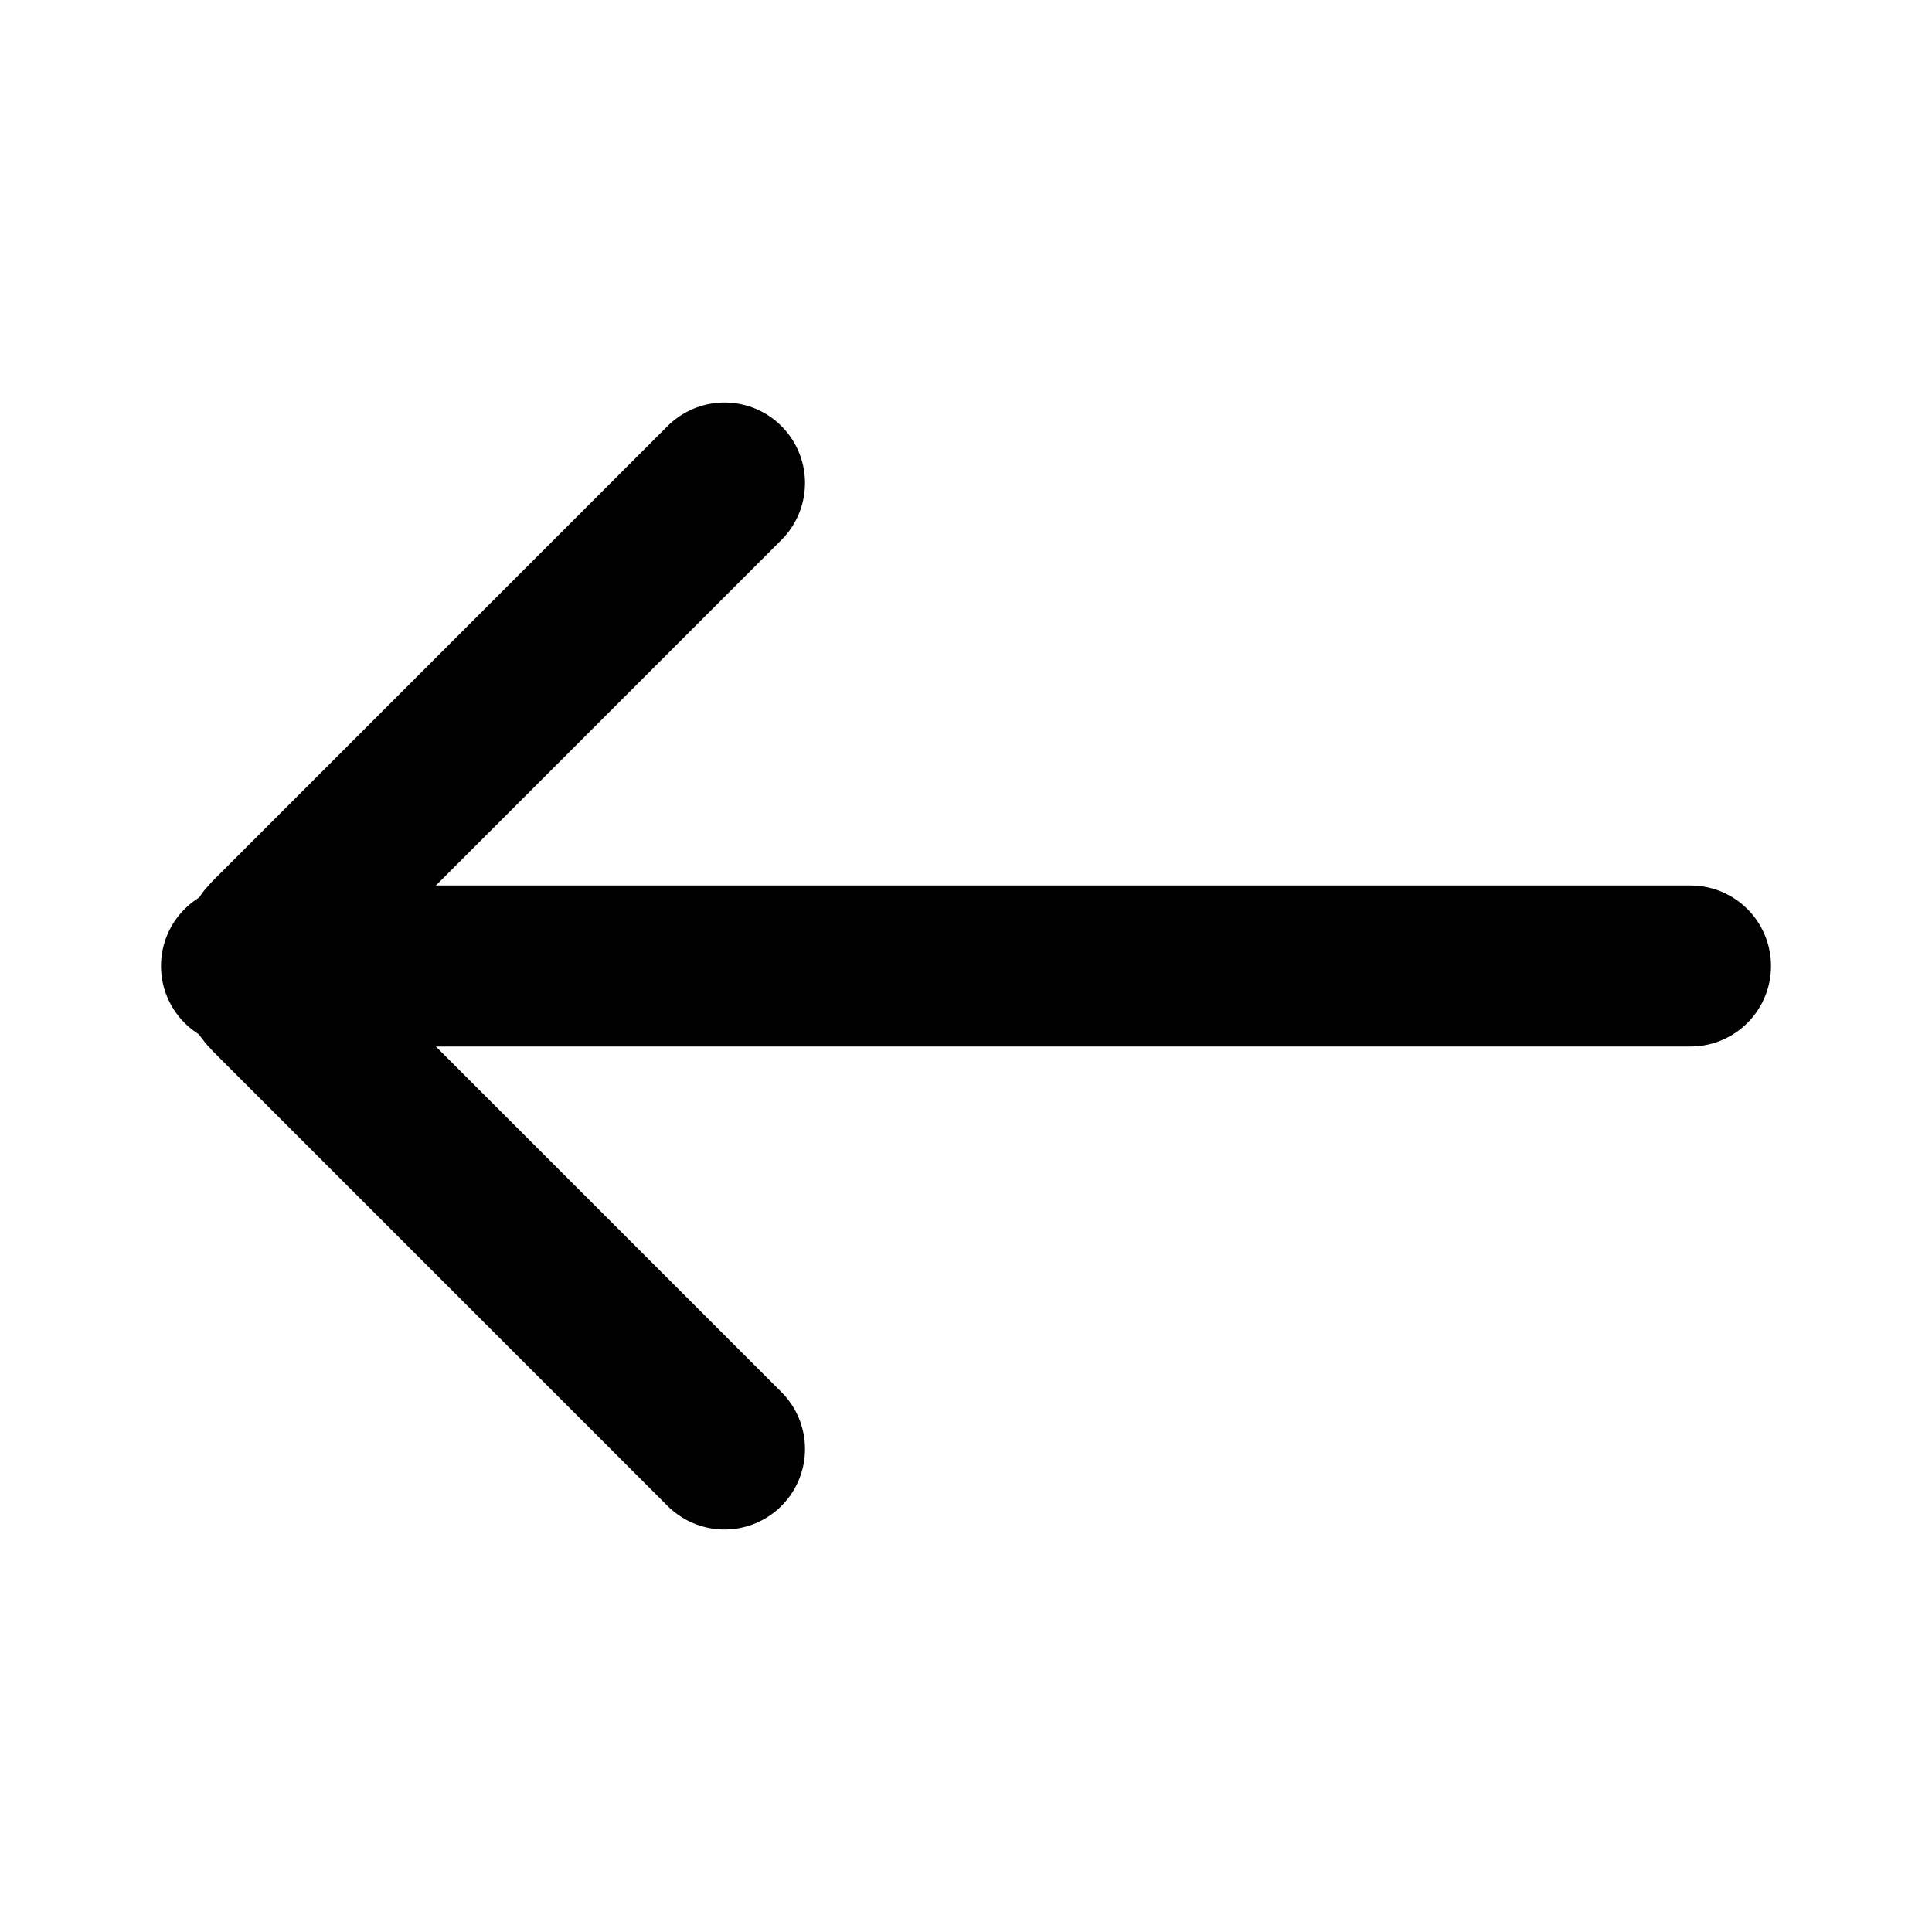
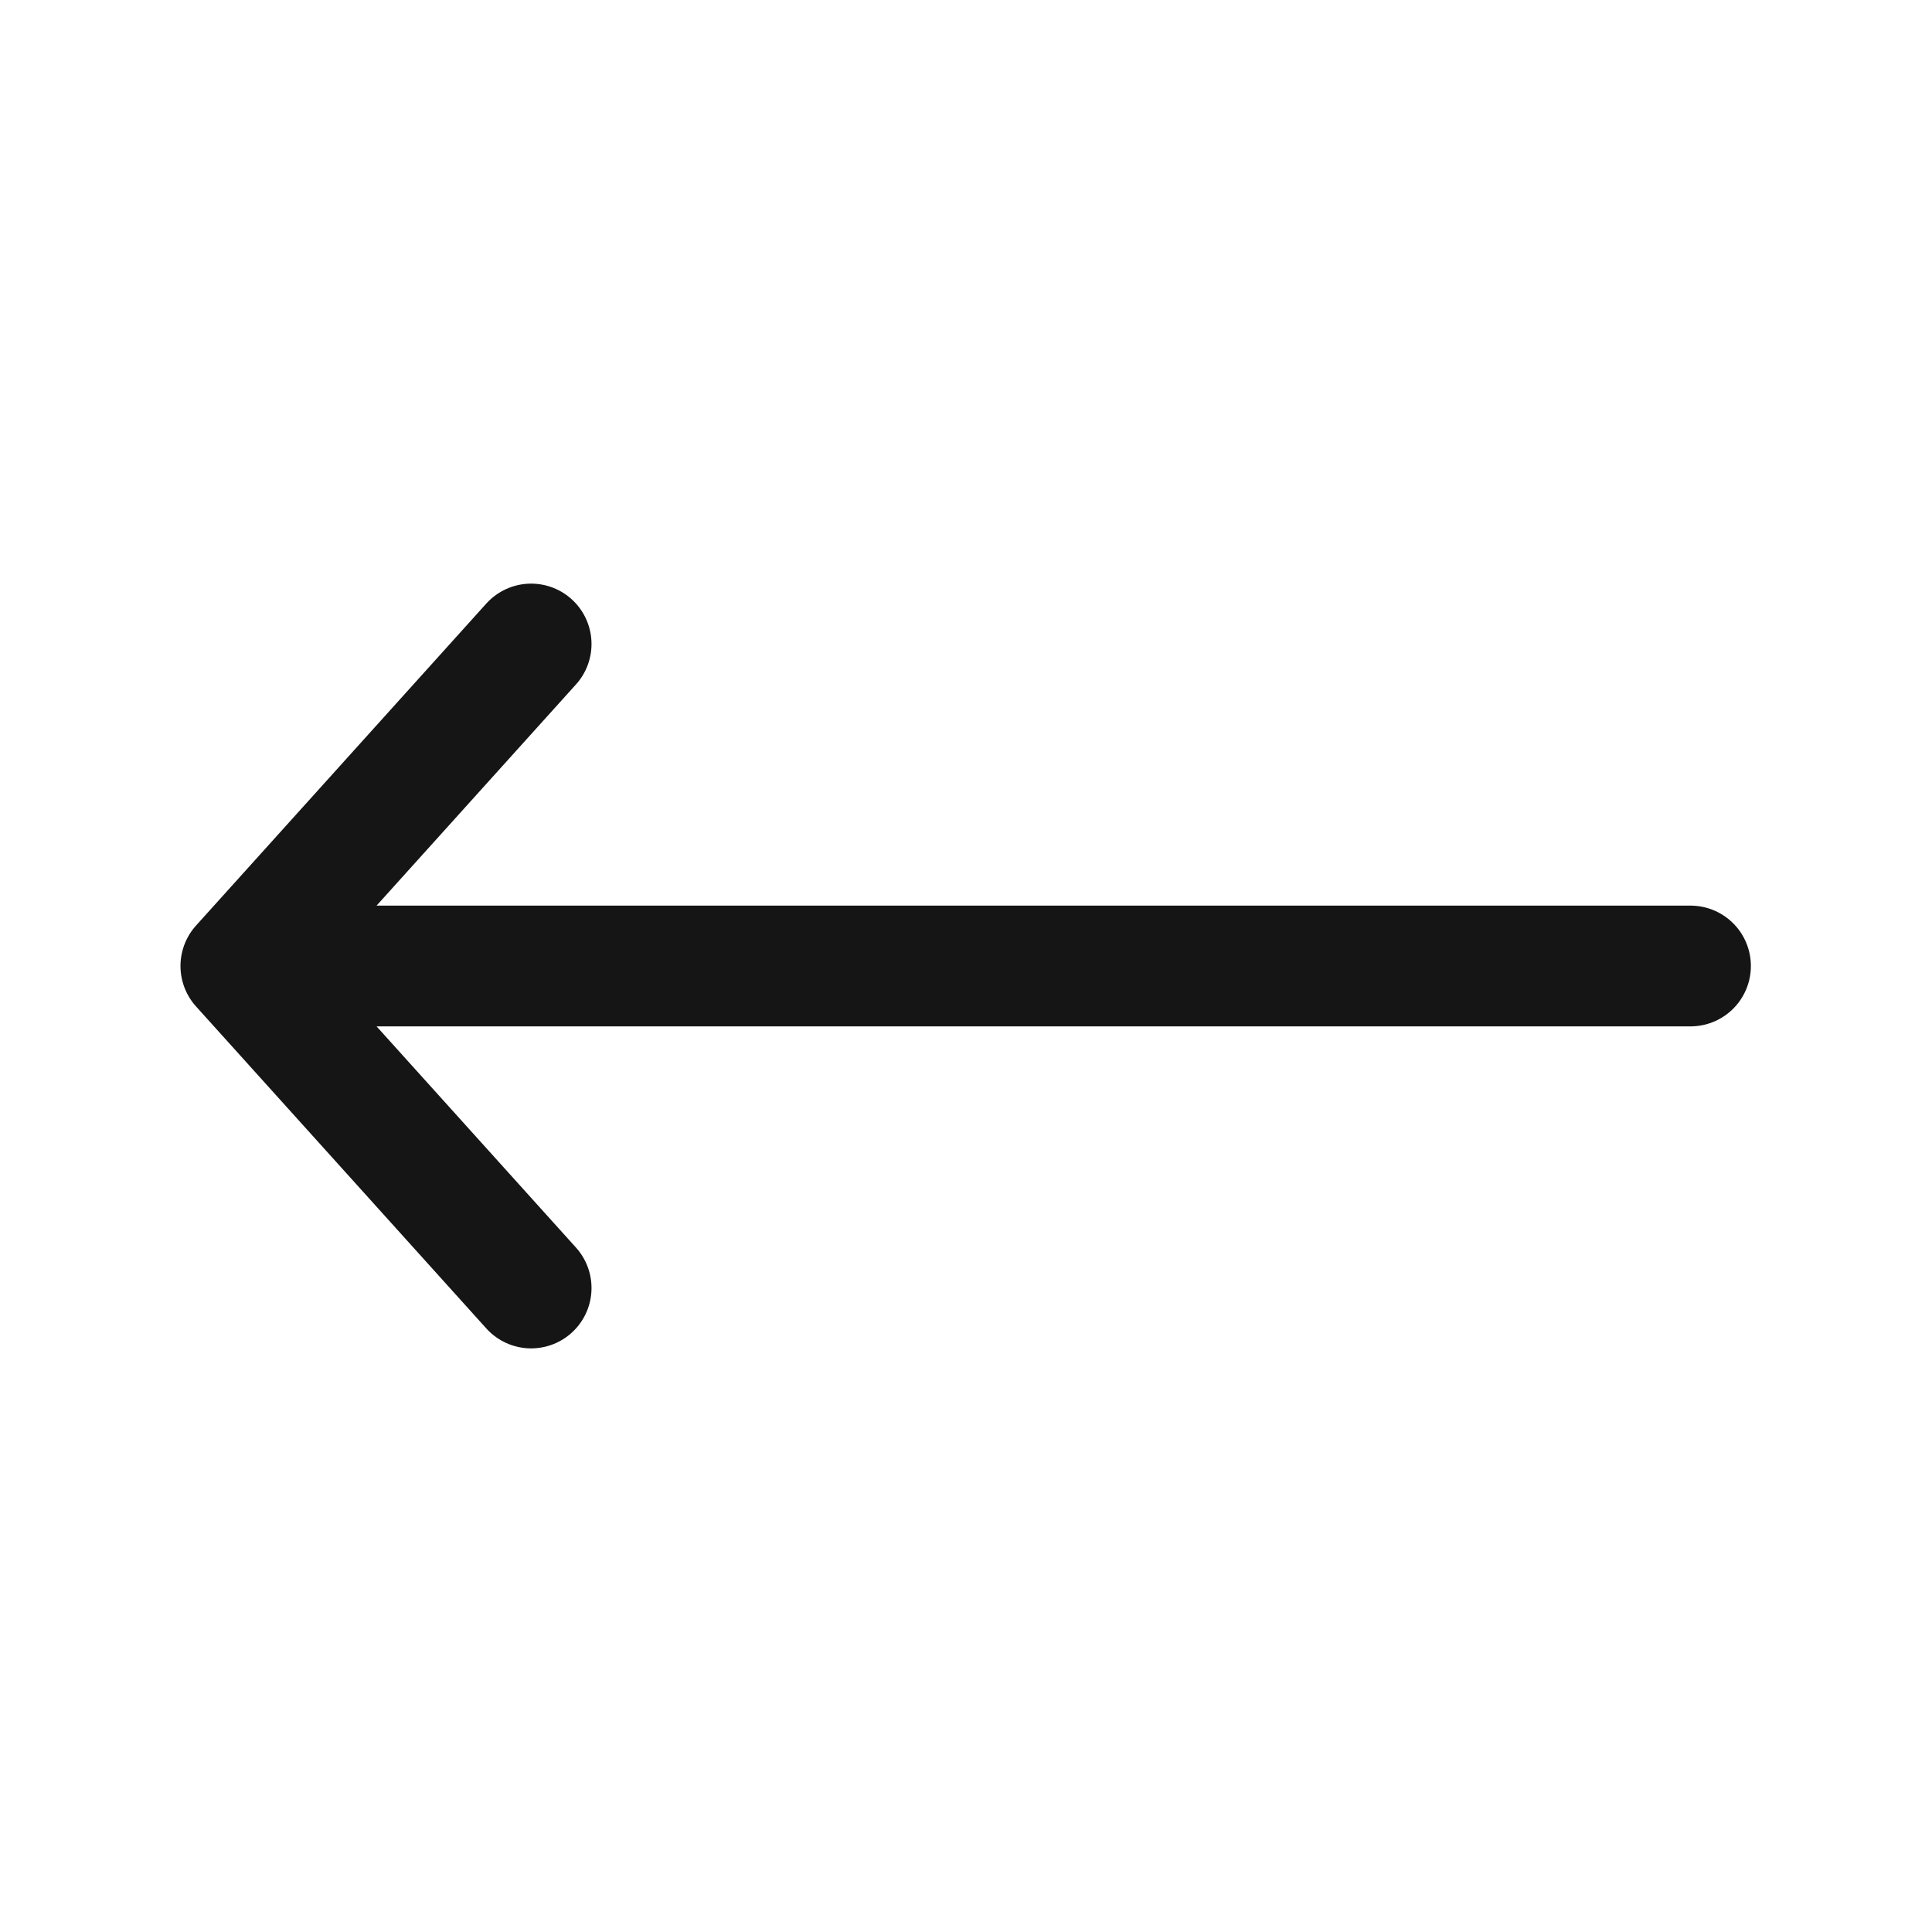
<svg xmlns="http://www.w3.org/2000/svg" width="24" height="24" viewBox="0 0 24 24" fill="none">
-   <path d="M9 6L3.354 11.646C3.158 11.842 3.158 12.158 3.354 12.354L9 18" stroke="black" stroke-width="2" stroke-linecap="round" stroke-linejoin="round" />
-   <path d="M3 12L21 12" stroke="black" stroke-width="2" stroke-linecap="round" stroke-linejoin="round" />
+   <path d="M6.598 8L2.992 12M2.992 12L6.598 16M2.992 12L21 12" stroke="#151515" stroke-width="1.5" stroke-linecap="round" stroke-linejoin="round" />
</svg>
